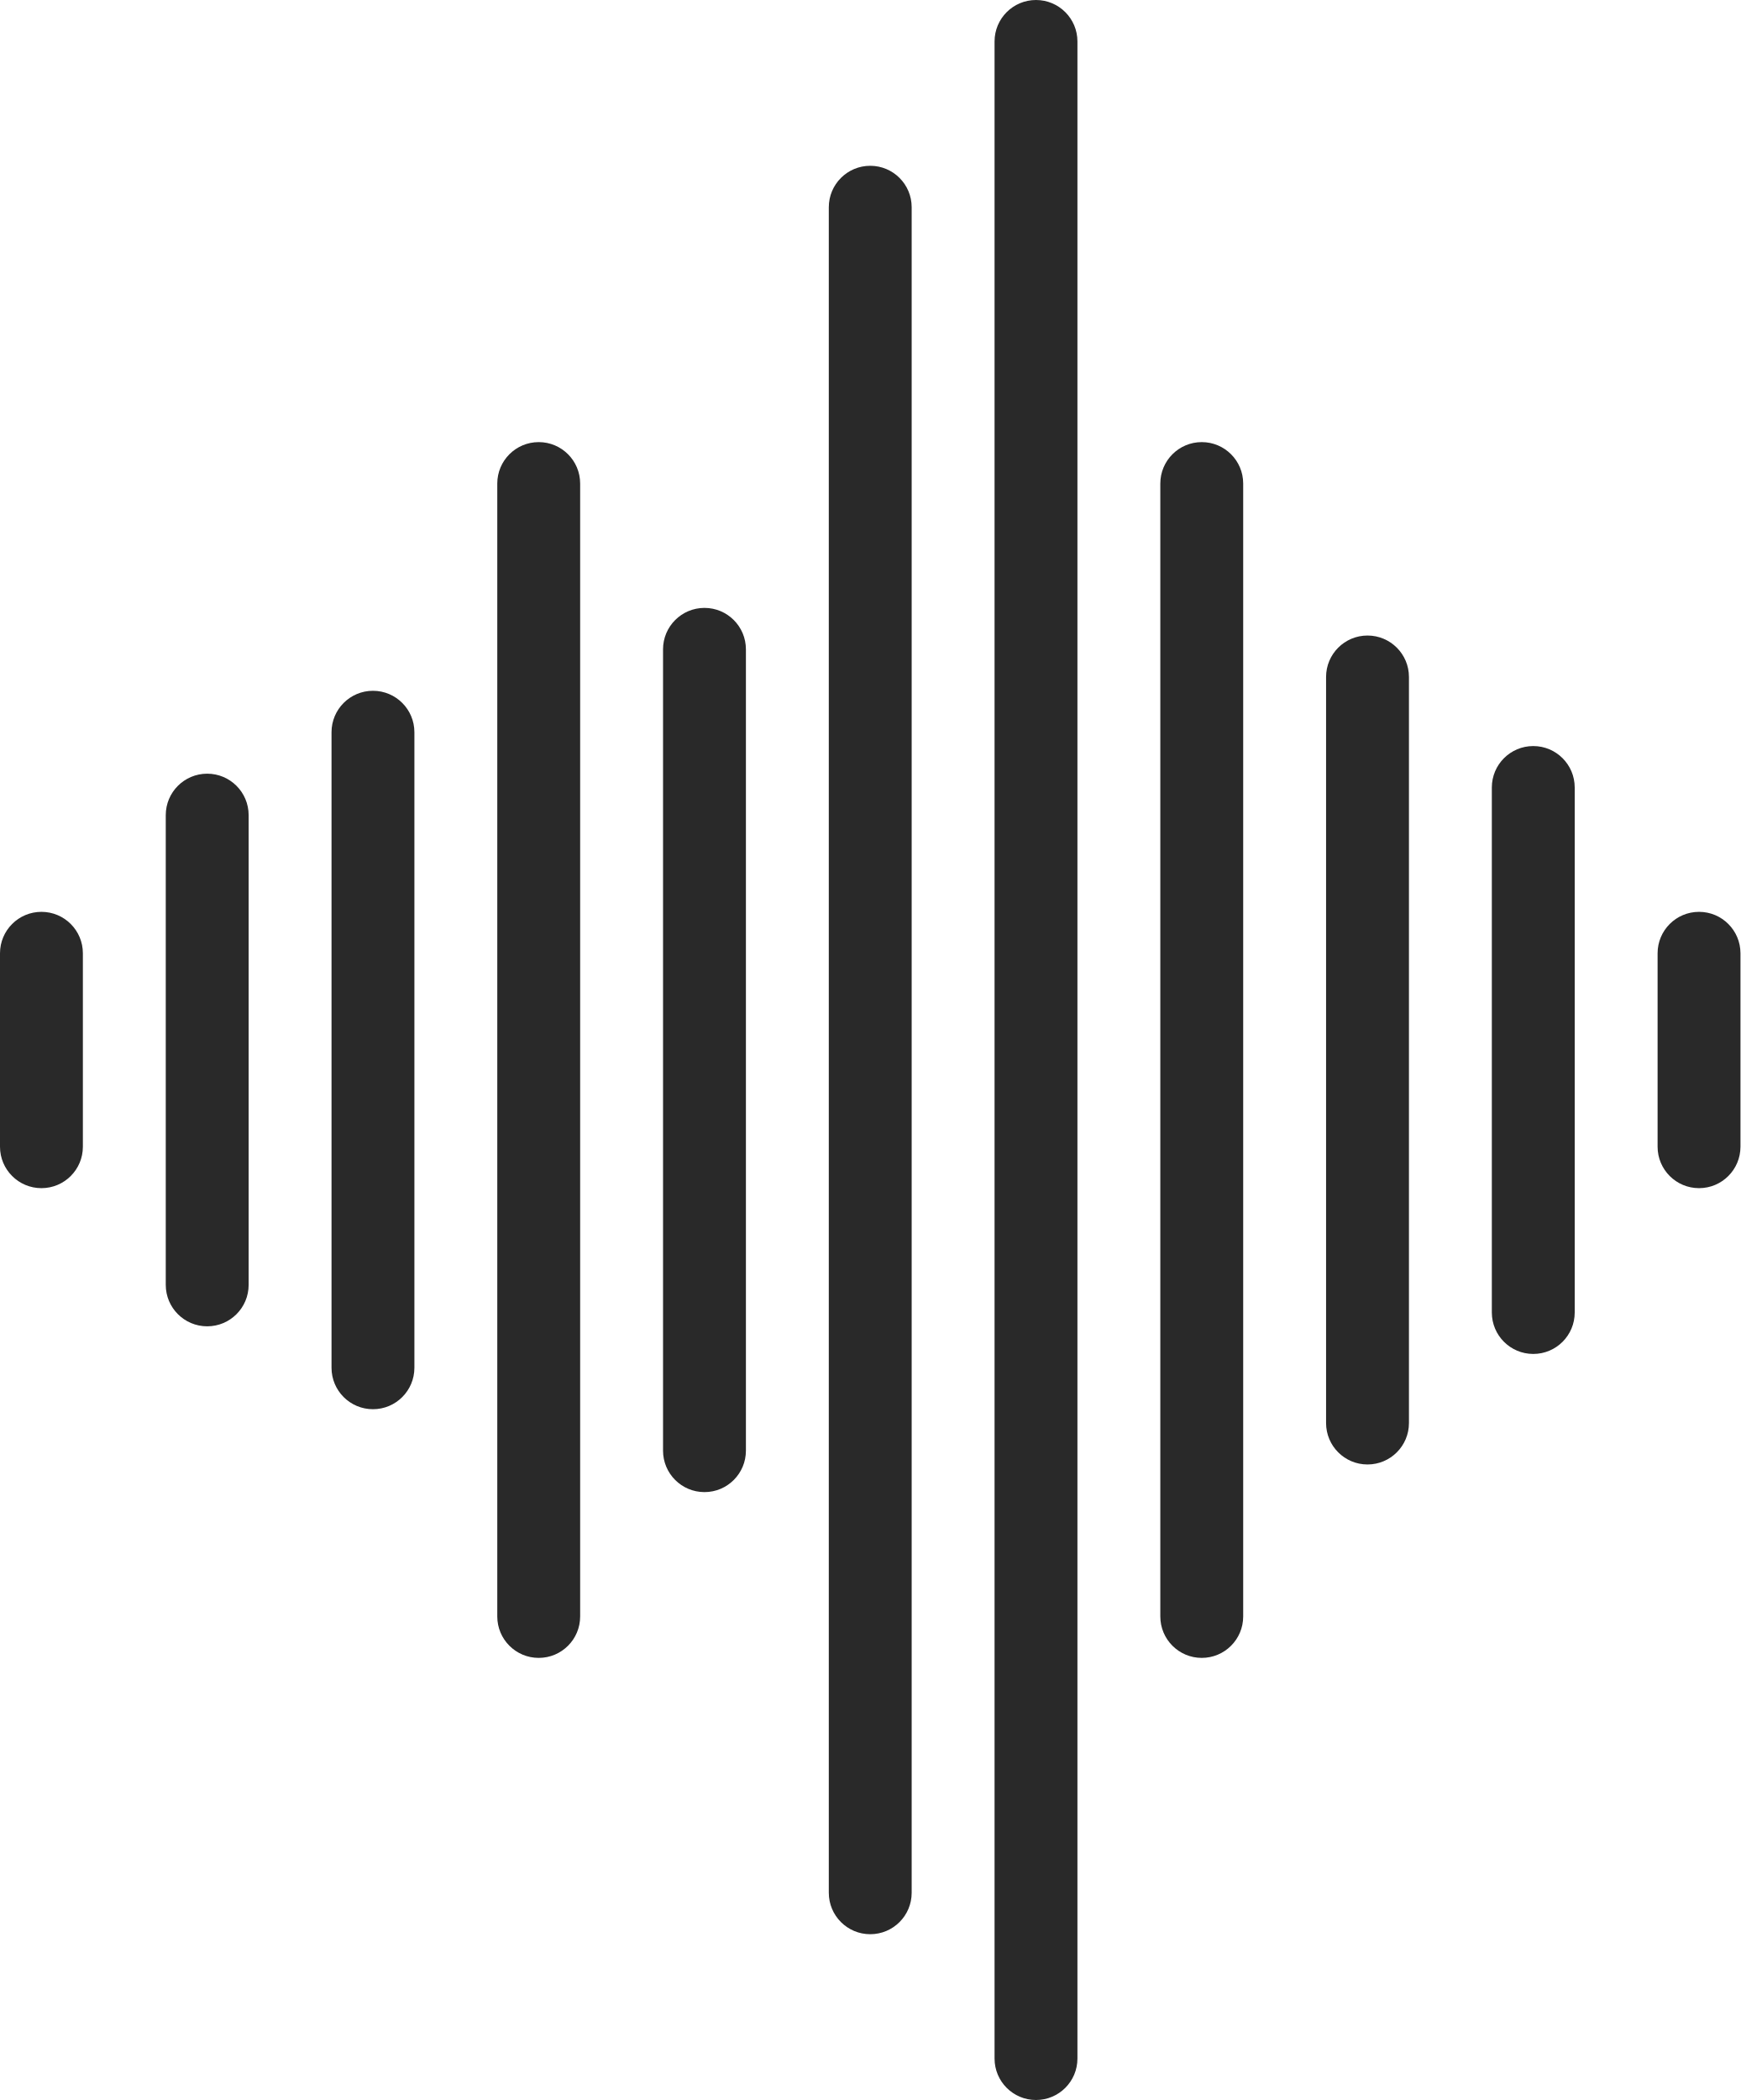
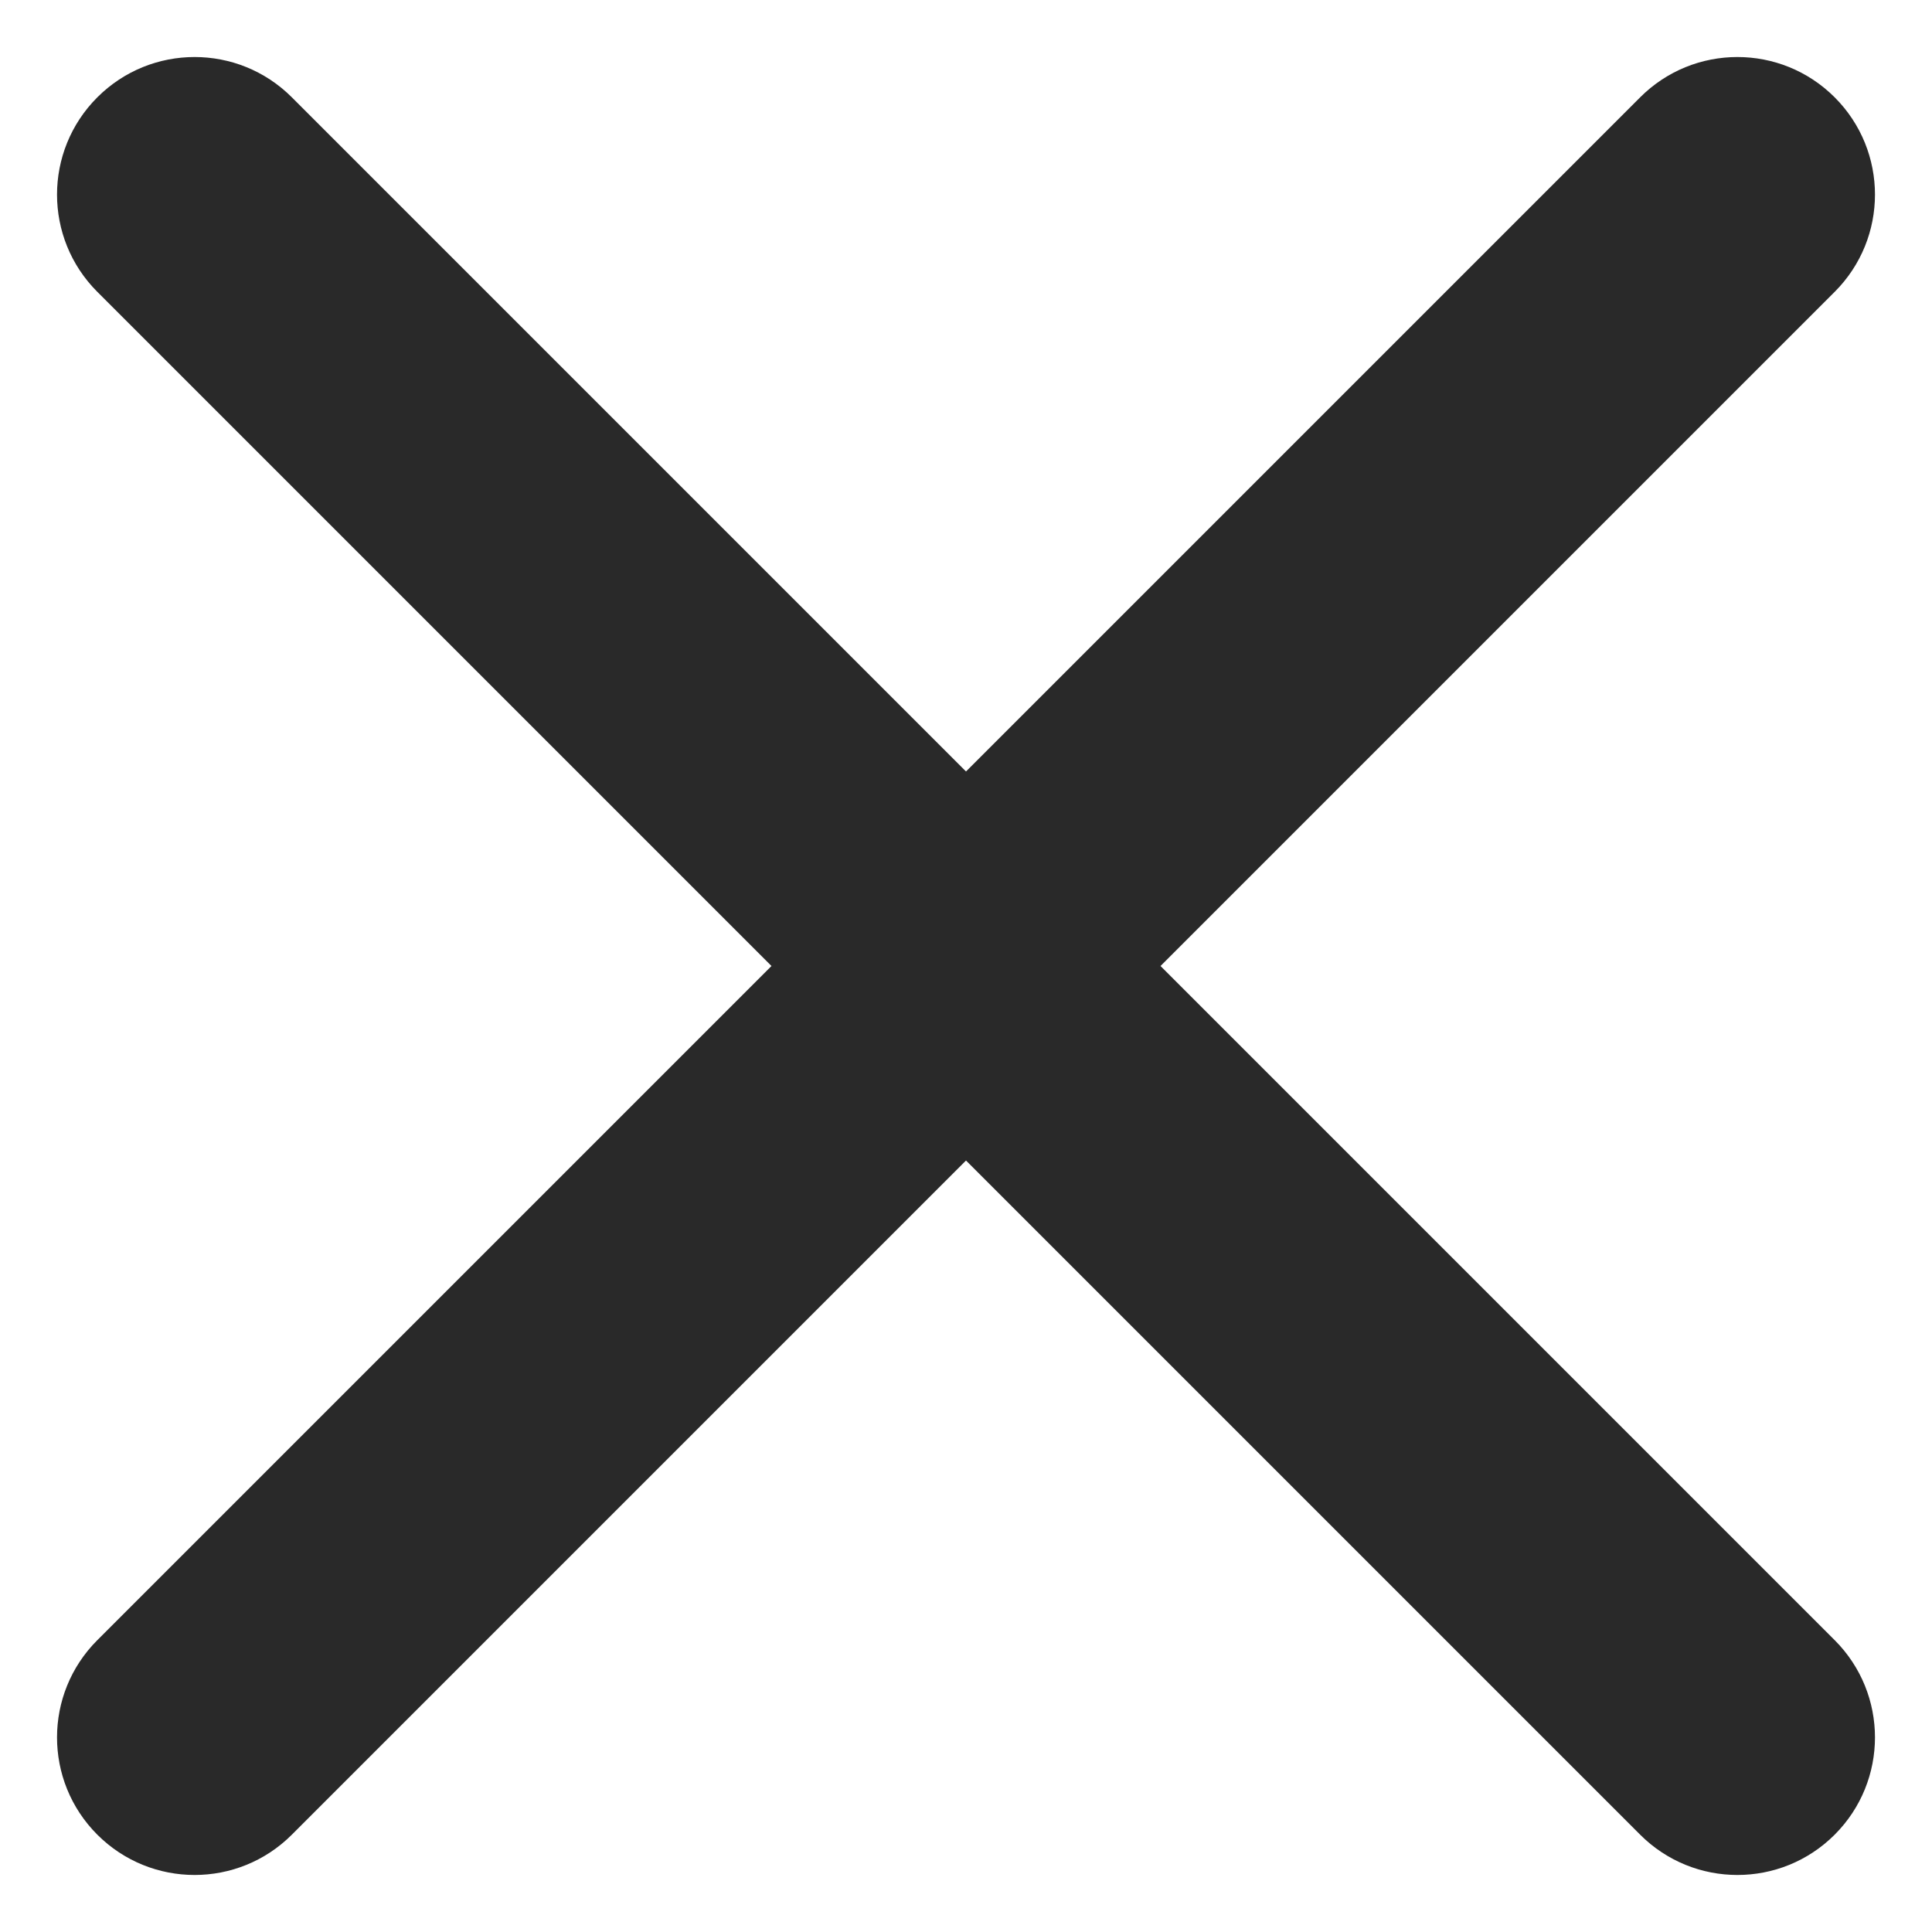
- <svg xmlns="http://www.w3.org/2000/svg" width="63" height="76" viewBox="0 0 63 76" fill="none">
-   <rect x="6" y="28" width="3" height="20" rx="1.5" fill="#292929" />
-   <rect y="33" width="3" height="10" rx="1.5" fill="#292929" />
-   <rect x="60" y="33" width="3" height="10" rx="1.5" fill="#292929" />
-   <rect x="12" y="25" width="3" height="26" rx="1.5" fill="#292929" />
-   <rect x="18" y="16" width="3" height="44" rx="1.5" fill="#292929" />
-   <rect x="24" y="22" width="3" height="32" rx="1.5" fill="#292929" />
-   <rect x="30" y="6" width="3" height="64" rx="1.5" fill="#292929" />
-   <rect x="36" width="3" height="76" rx="1.5" fill="#292929" />
-   <rect x="42" y="16" width="3" height="44" rx="1.5" fill="#292929" />
-   <rect x="48" y="23" width="3" height="30" rx="1.5" fill="#292929" />
-   <rect x="54" y="27" width="3" height="22" rx="1.5" fill="#292929" />
+ <svg xmlns="http://www.w3.org/2000/svg" width="16" height="16" viewBox="0 0 16 16" fill="none">
+   <path d="M15.194 2.417C15.639 1.972 15.639 1.251 15.194 0.806V0.806C14.749 0.361 14.028 0.361 13.583 0.806L8 6.389L2.417 0.806C1.972 0.361 1.251 0.361 0.806 0.806V0.806C0.361 1.251 0.361 1.972 0.806 2.417L6.389 8L0.806 13.583C0.361 14.028 0.361 14.749 0.806 15.194V15.194C1.251 15.639 1.972 15.639 2.417 15.194L8 9.611L13.583 15.194C14.028 15.639 14.749 15.639 15.194 15.194V15.194C15.639 14.749 15.639 14.028 15.194 13.583L9.611 8L15.194 2.417Z" fill="#292929" />
</svg>
